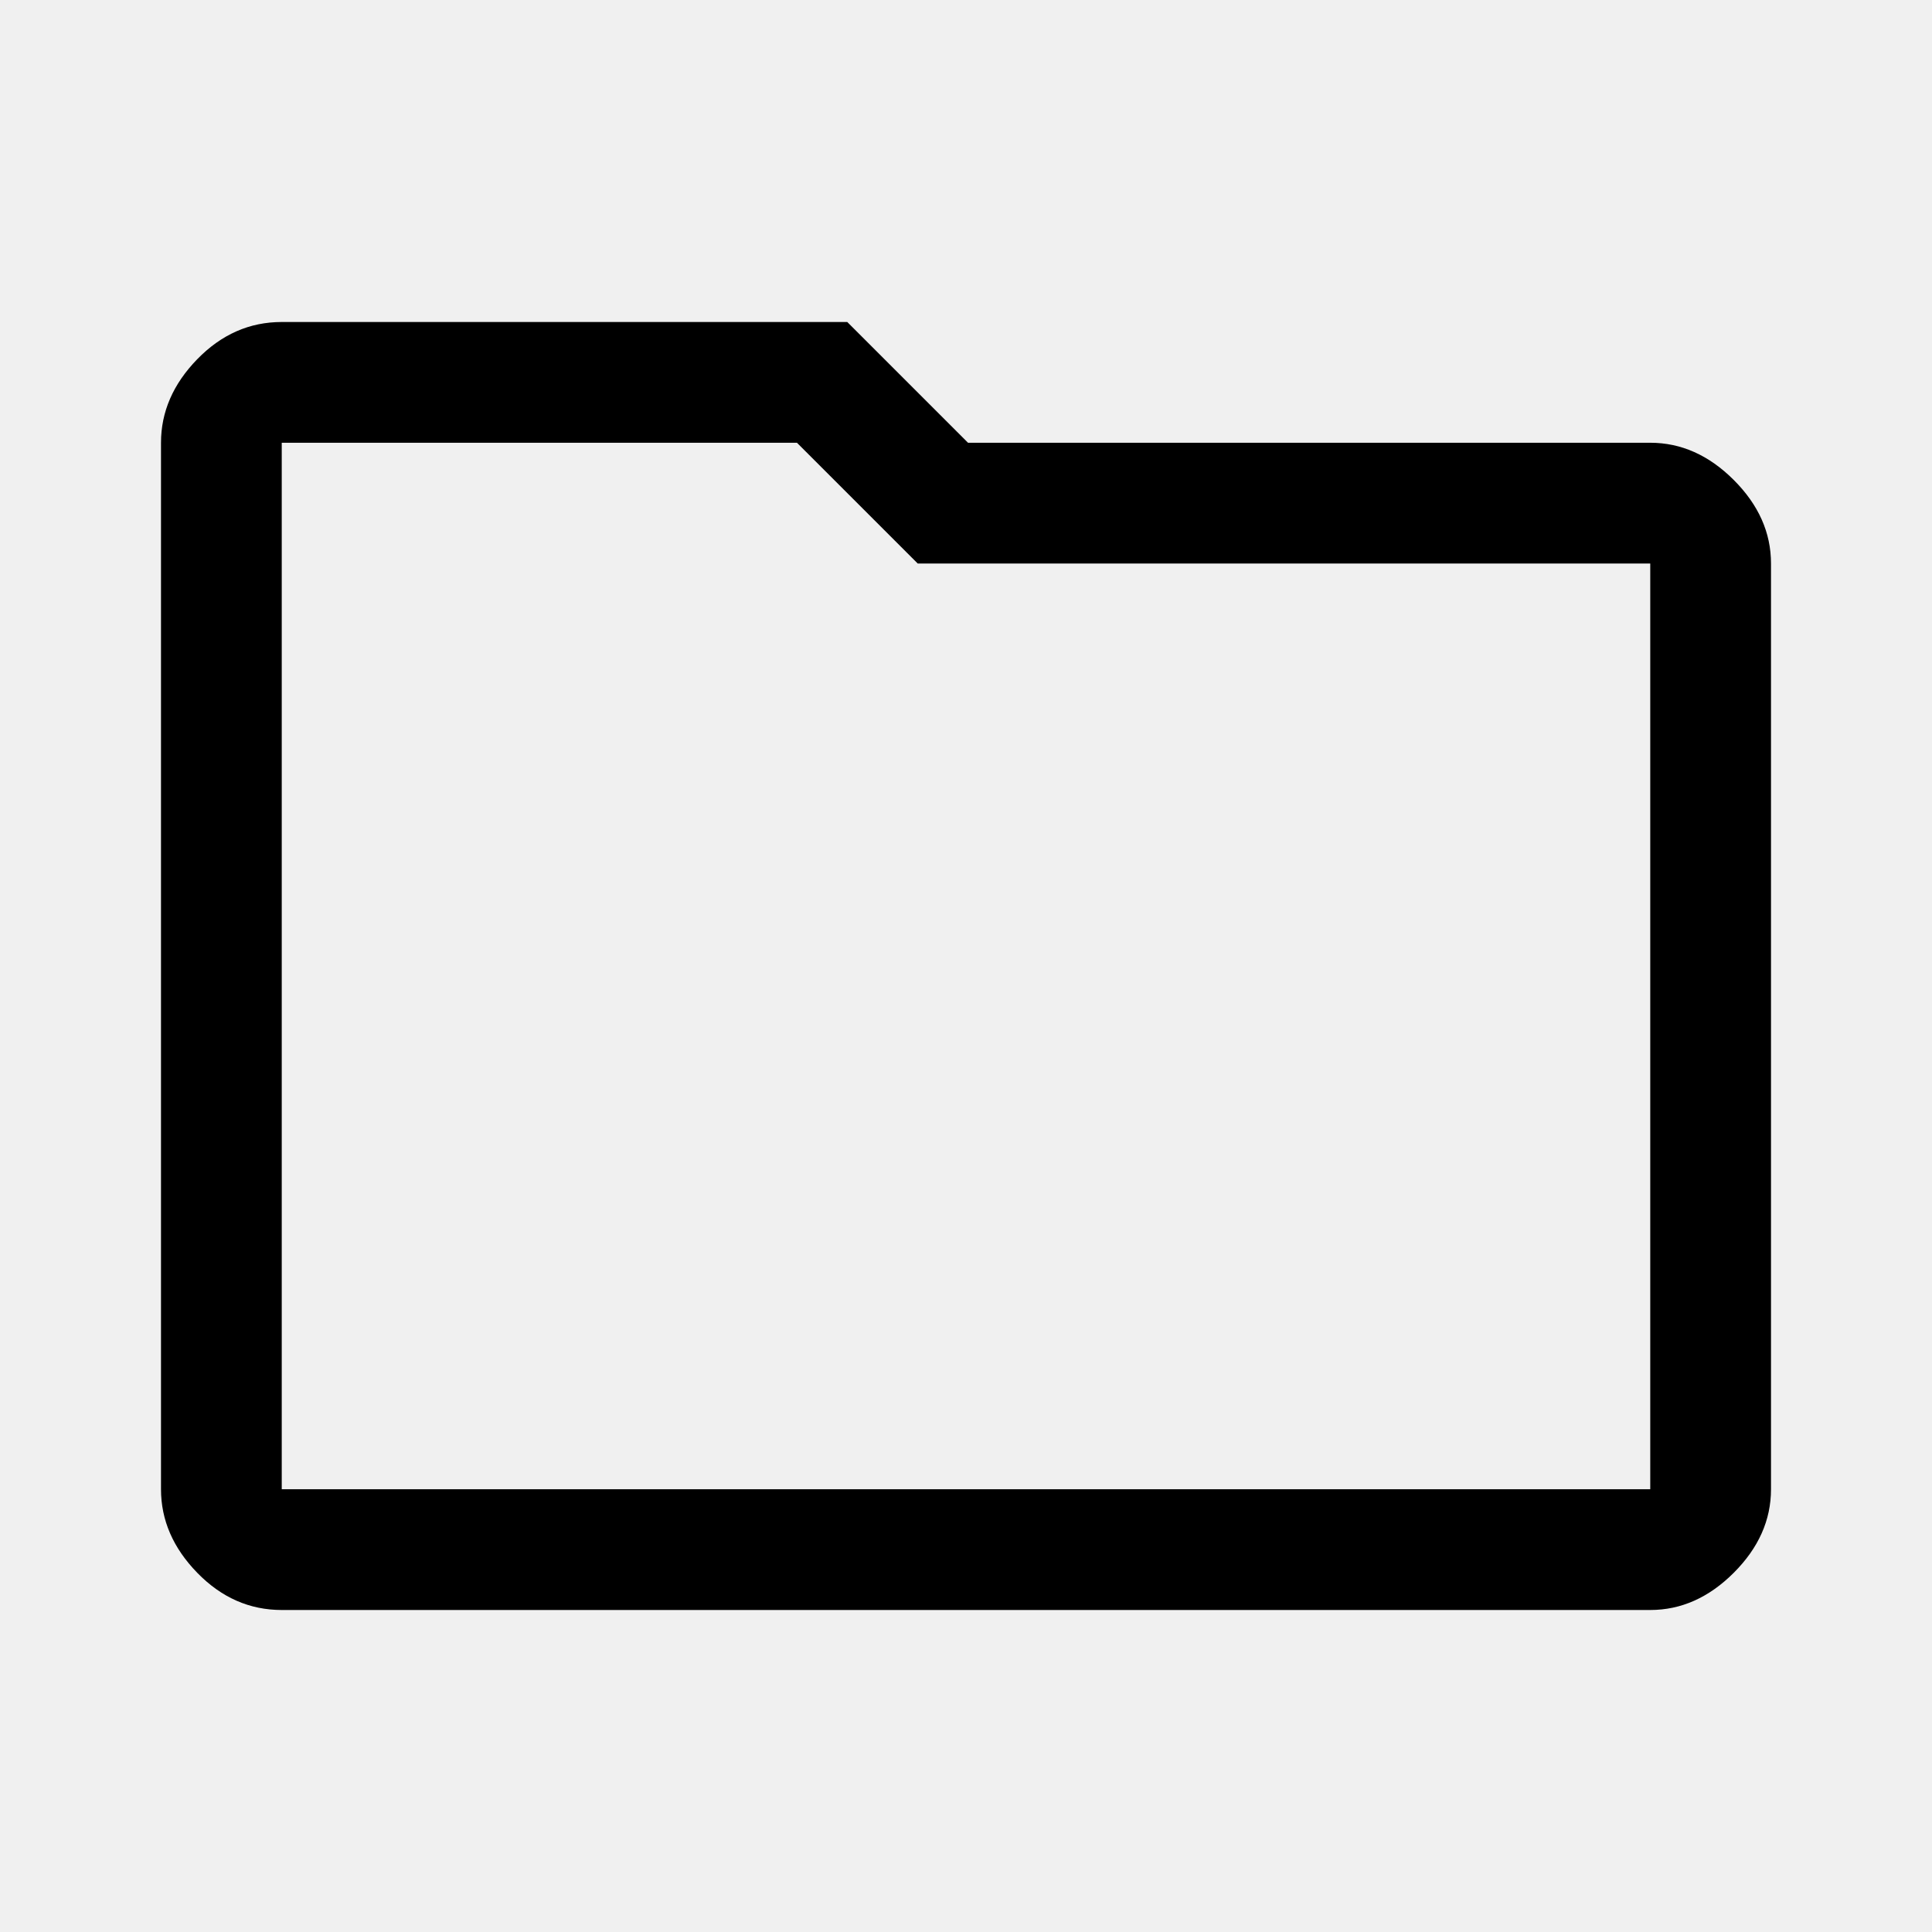
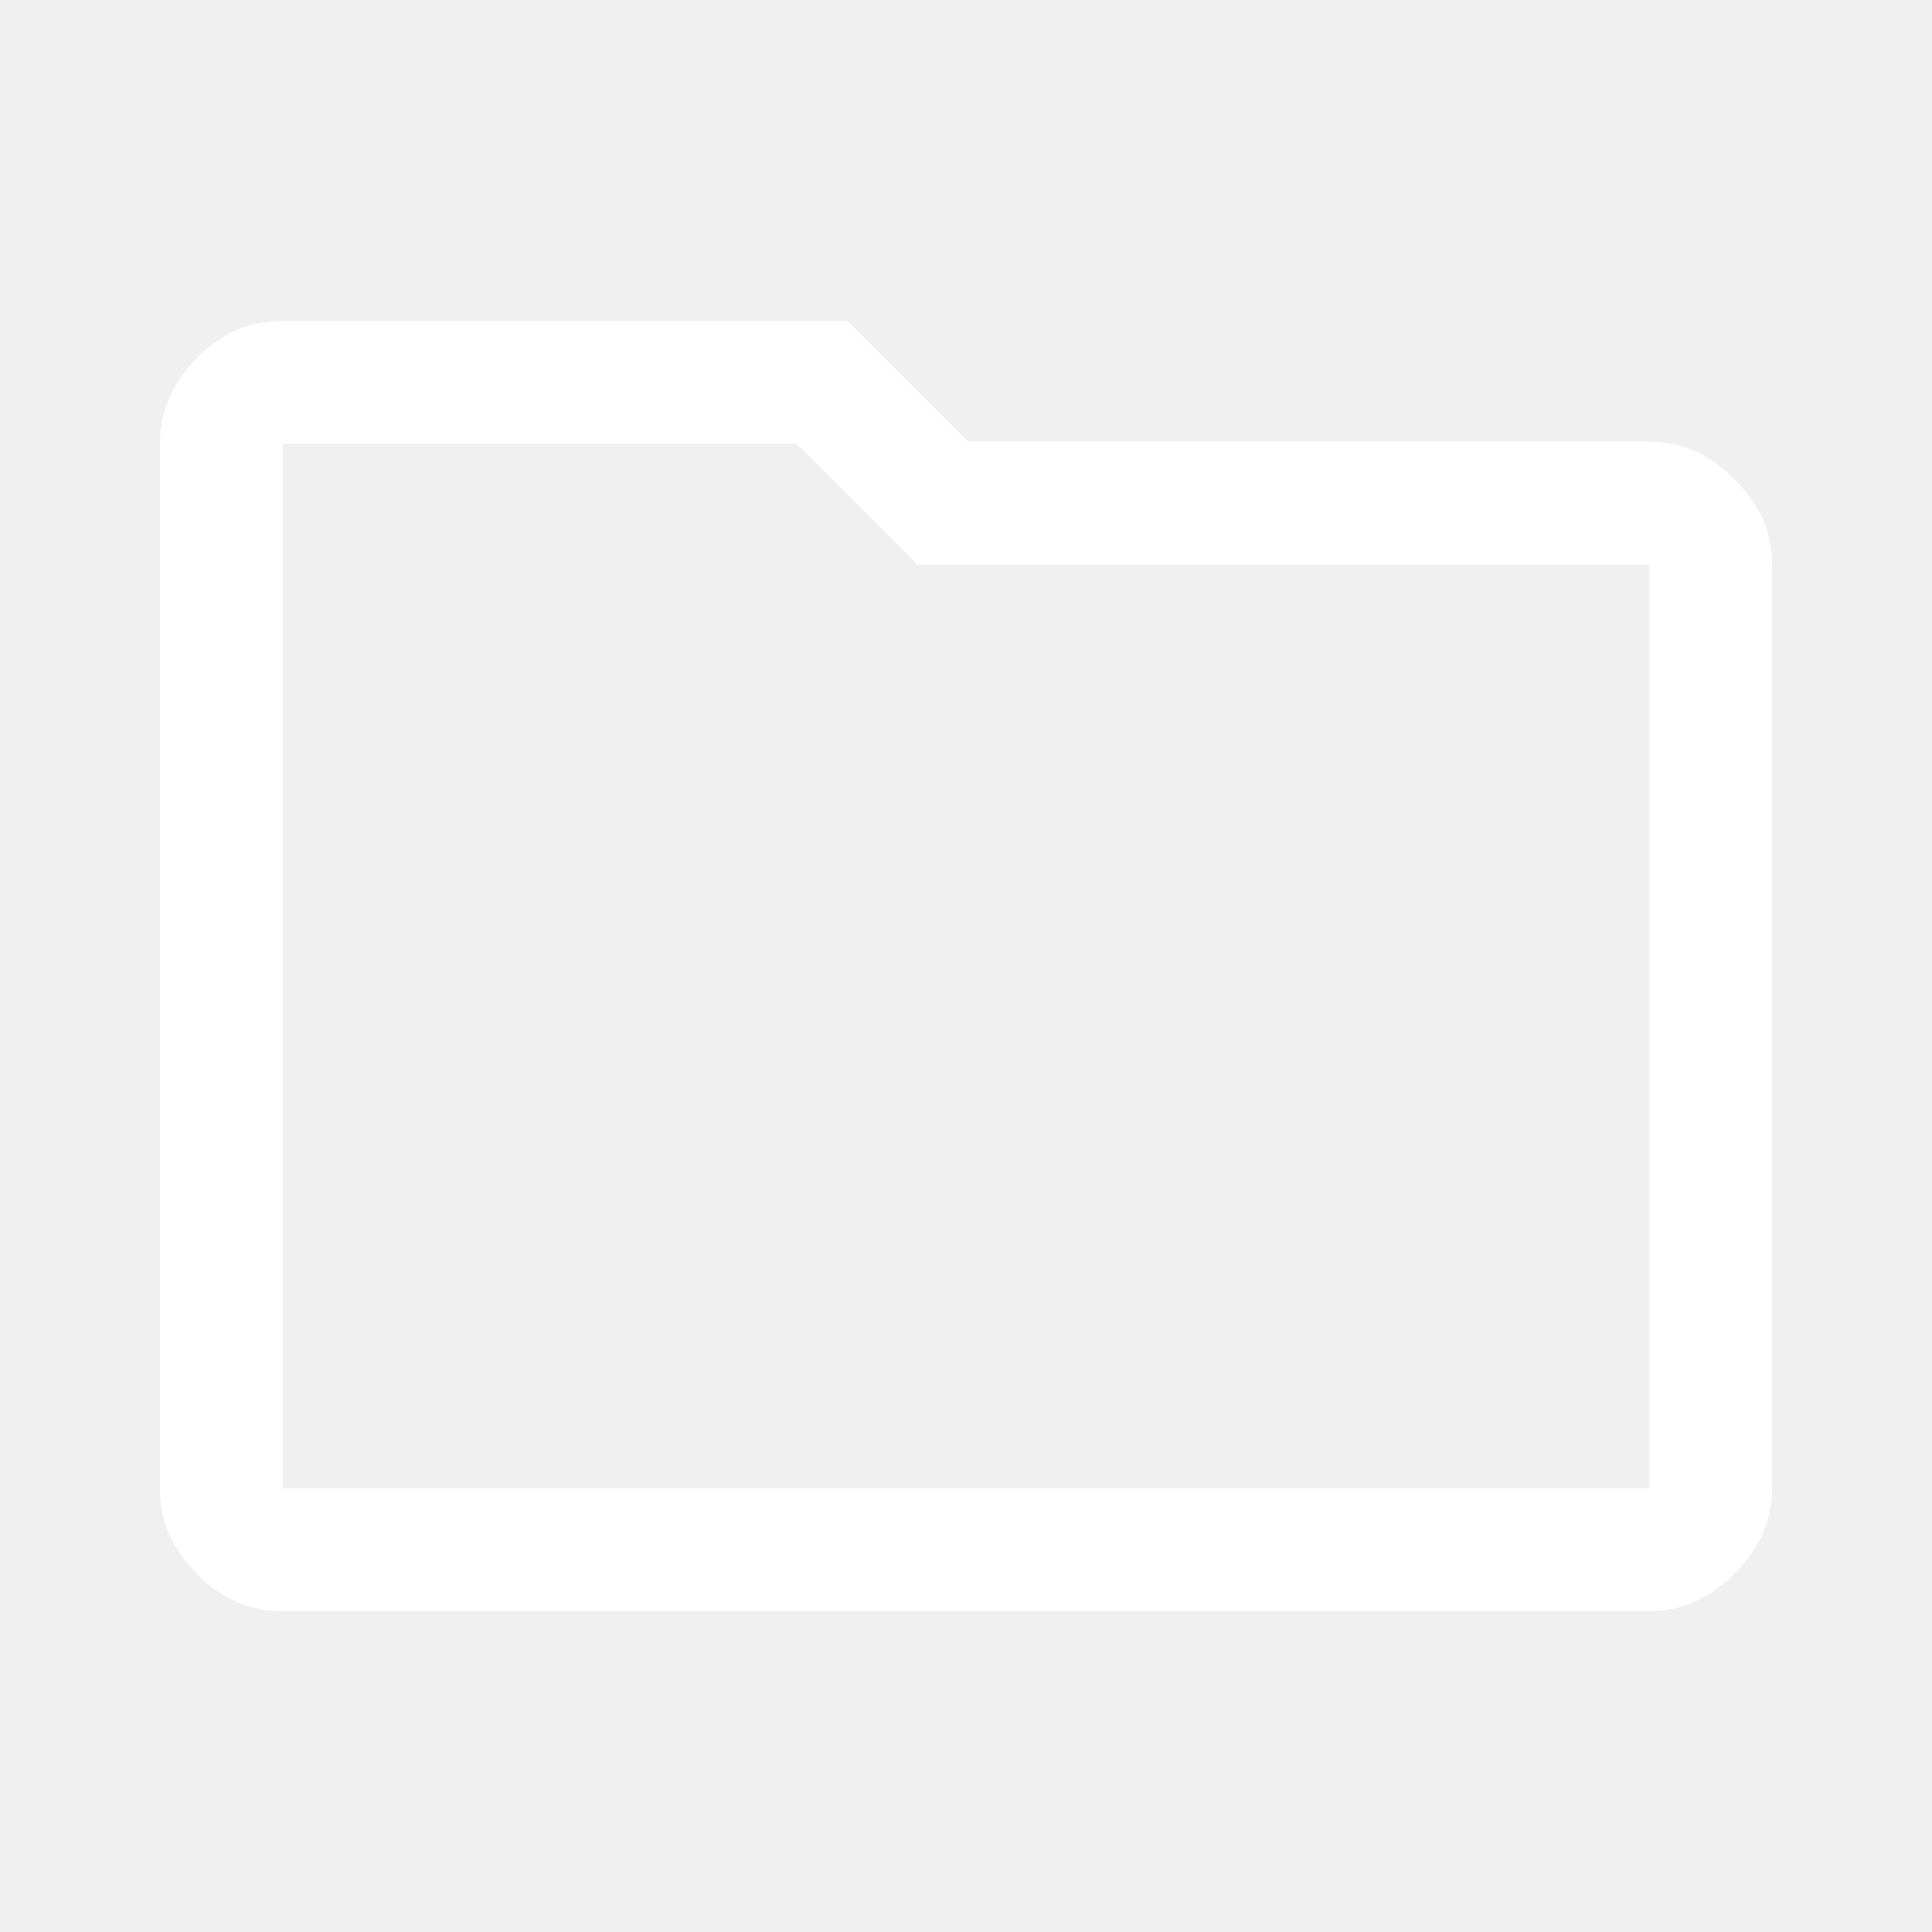
<svg xmlns="http://www.w3.org/2000/svg" height="48" viewBox="0 -960 960 960" width="48">
-   <path d="M140-160q-24 0-42-18.5T80-220v-520q0-23 18-41.5t42-18.5h281l60 60h339q23 0 41.5 18.5T880-680v460q0 23-18.5 41.5T820-160H140Zm0-60h680v-460H456l-60-60H140v520Zm0 0v-520 520Z" />
+   <path stroke="#ffffff" style="fill:#ffffff" d="M140-160q-24 0-42-18.5T80-220v-520q0-23 18-41.5t42-18.5h281l60 60h339q23 0 41.5 18.5T880-680v460q0 23-18.5 41.5T820-160H140Zm0-60h680v-460H456l-60-60H140v520Zm0 0v-520 520Z" />
</svg>
